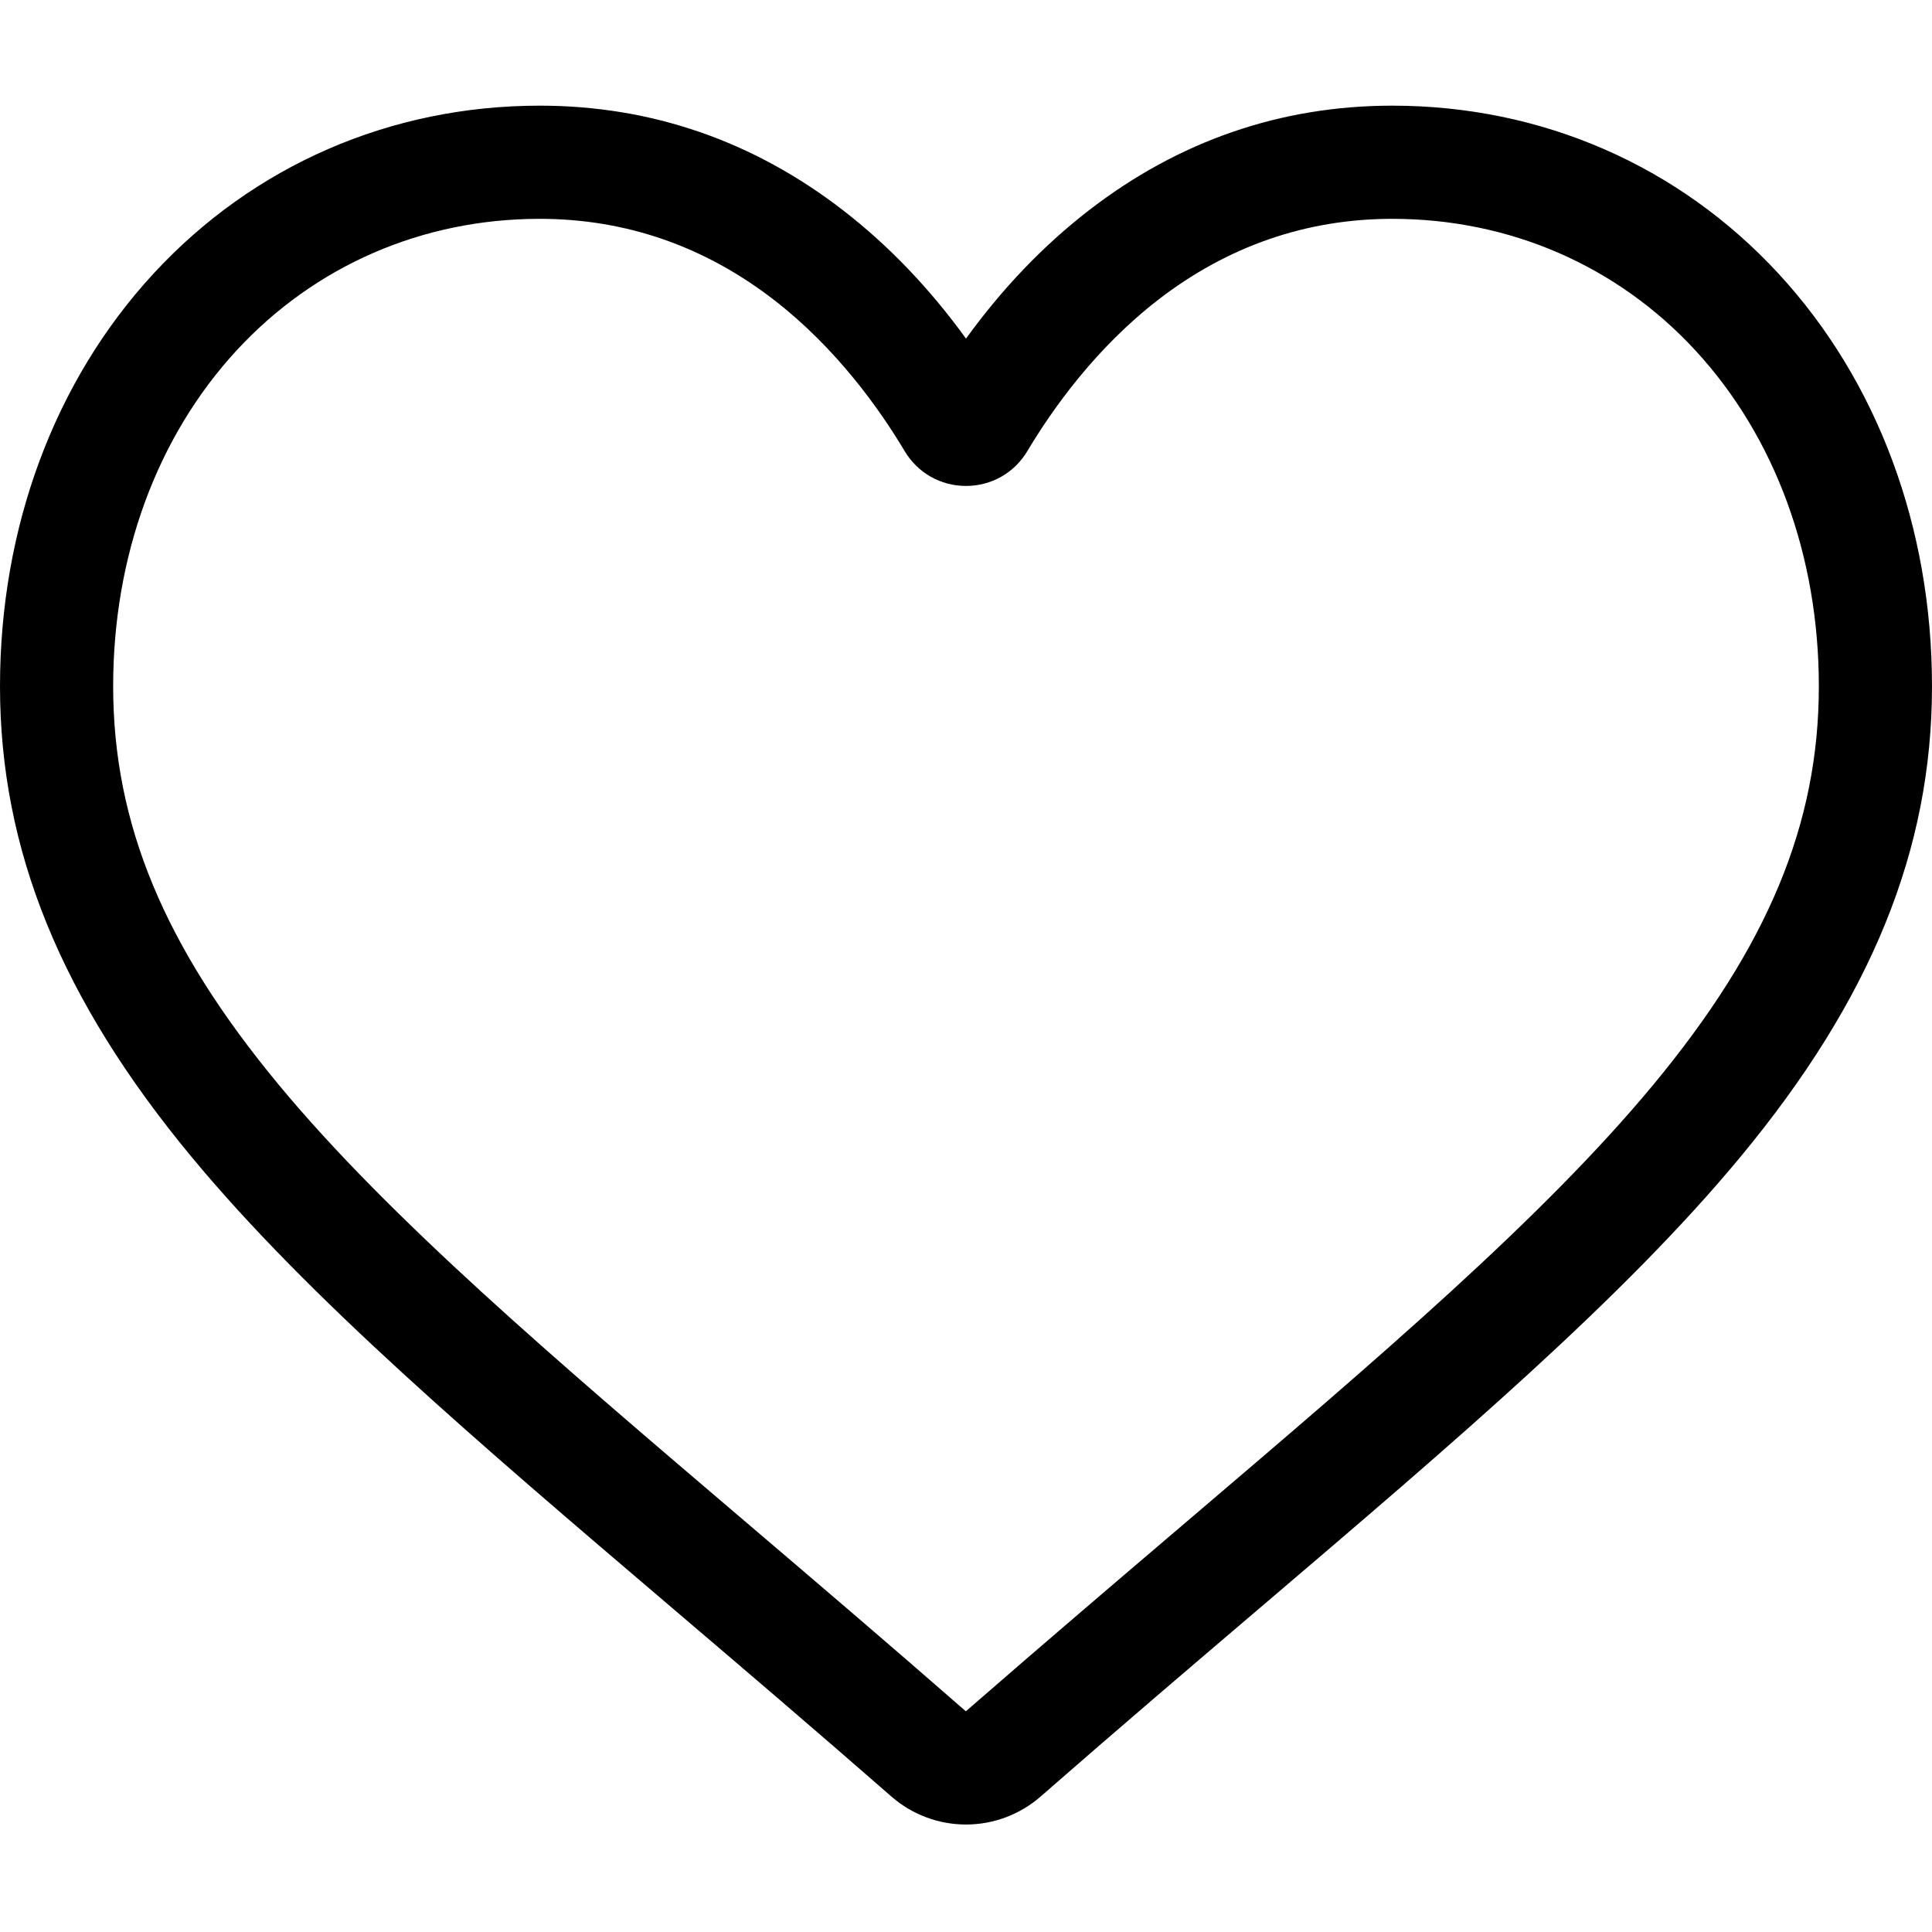
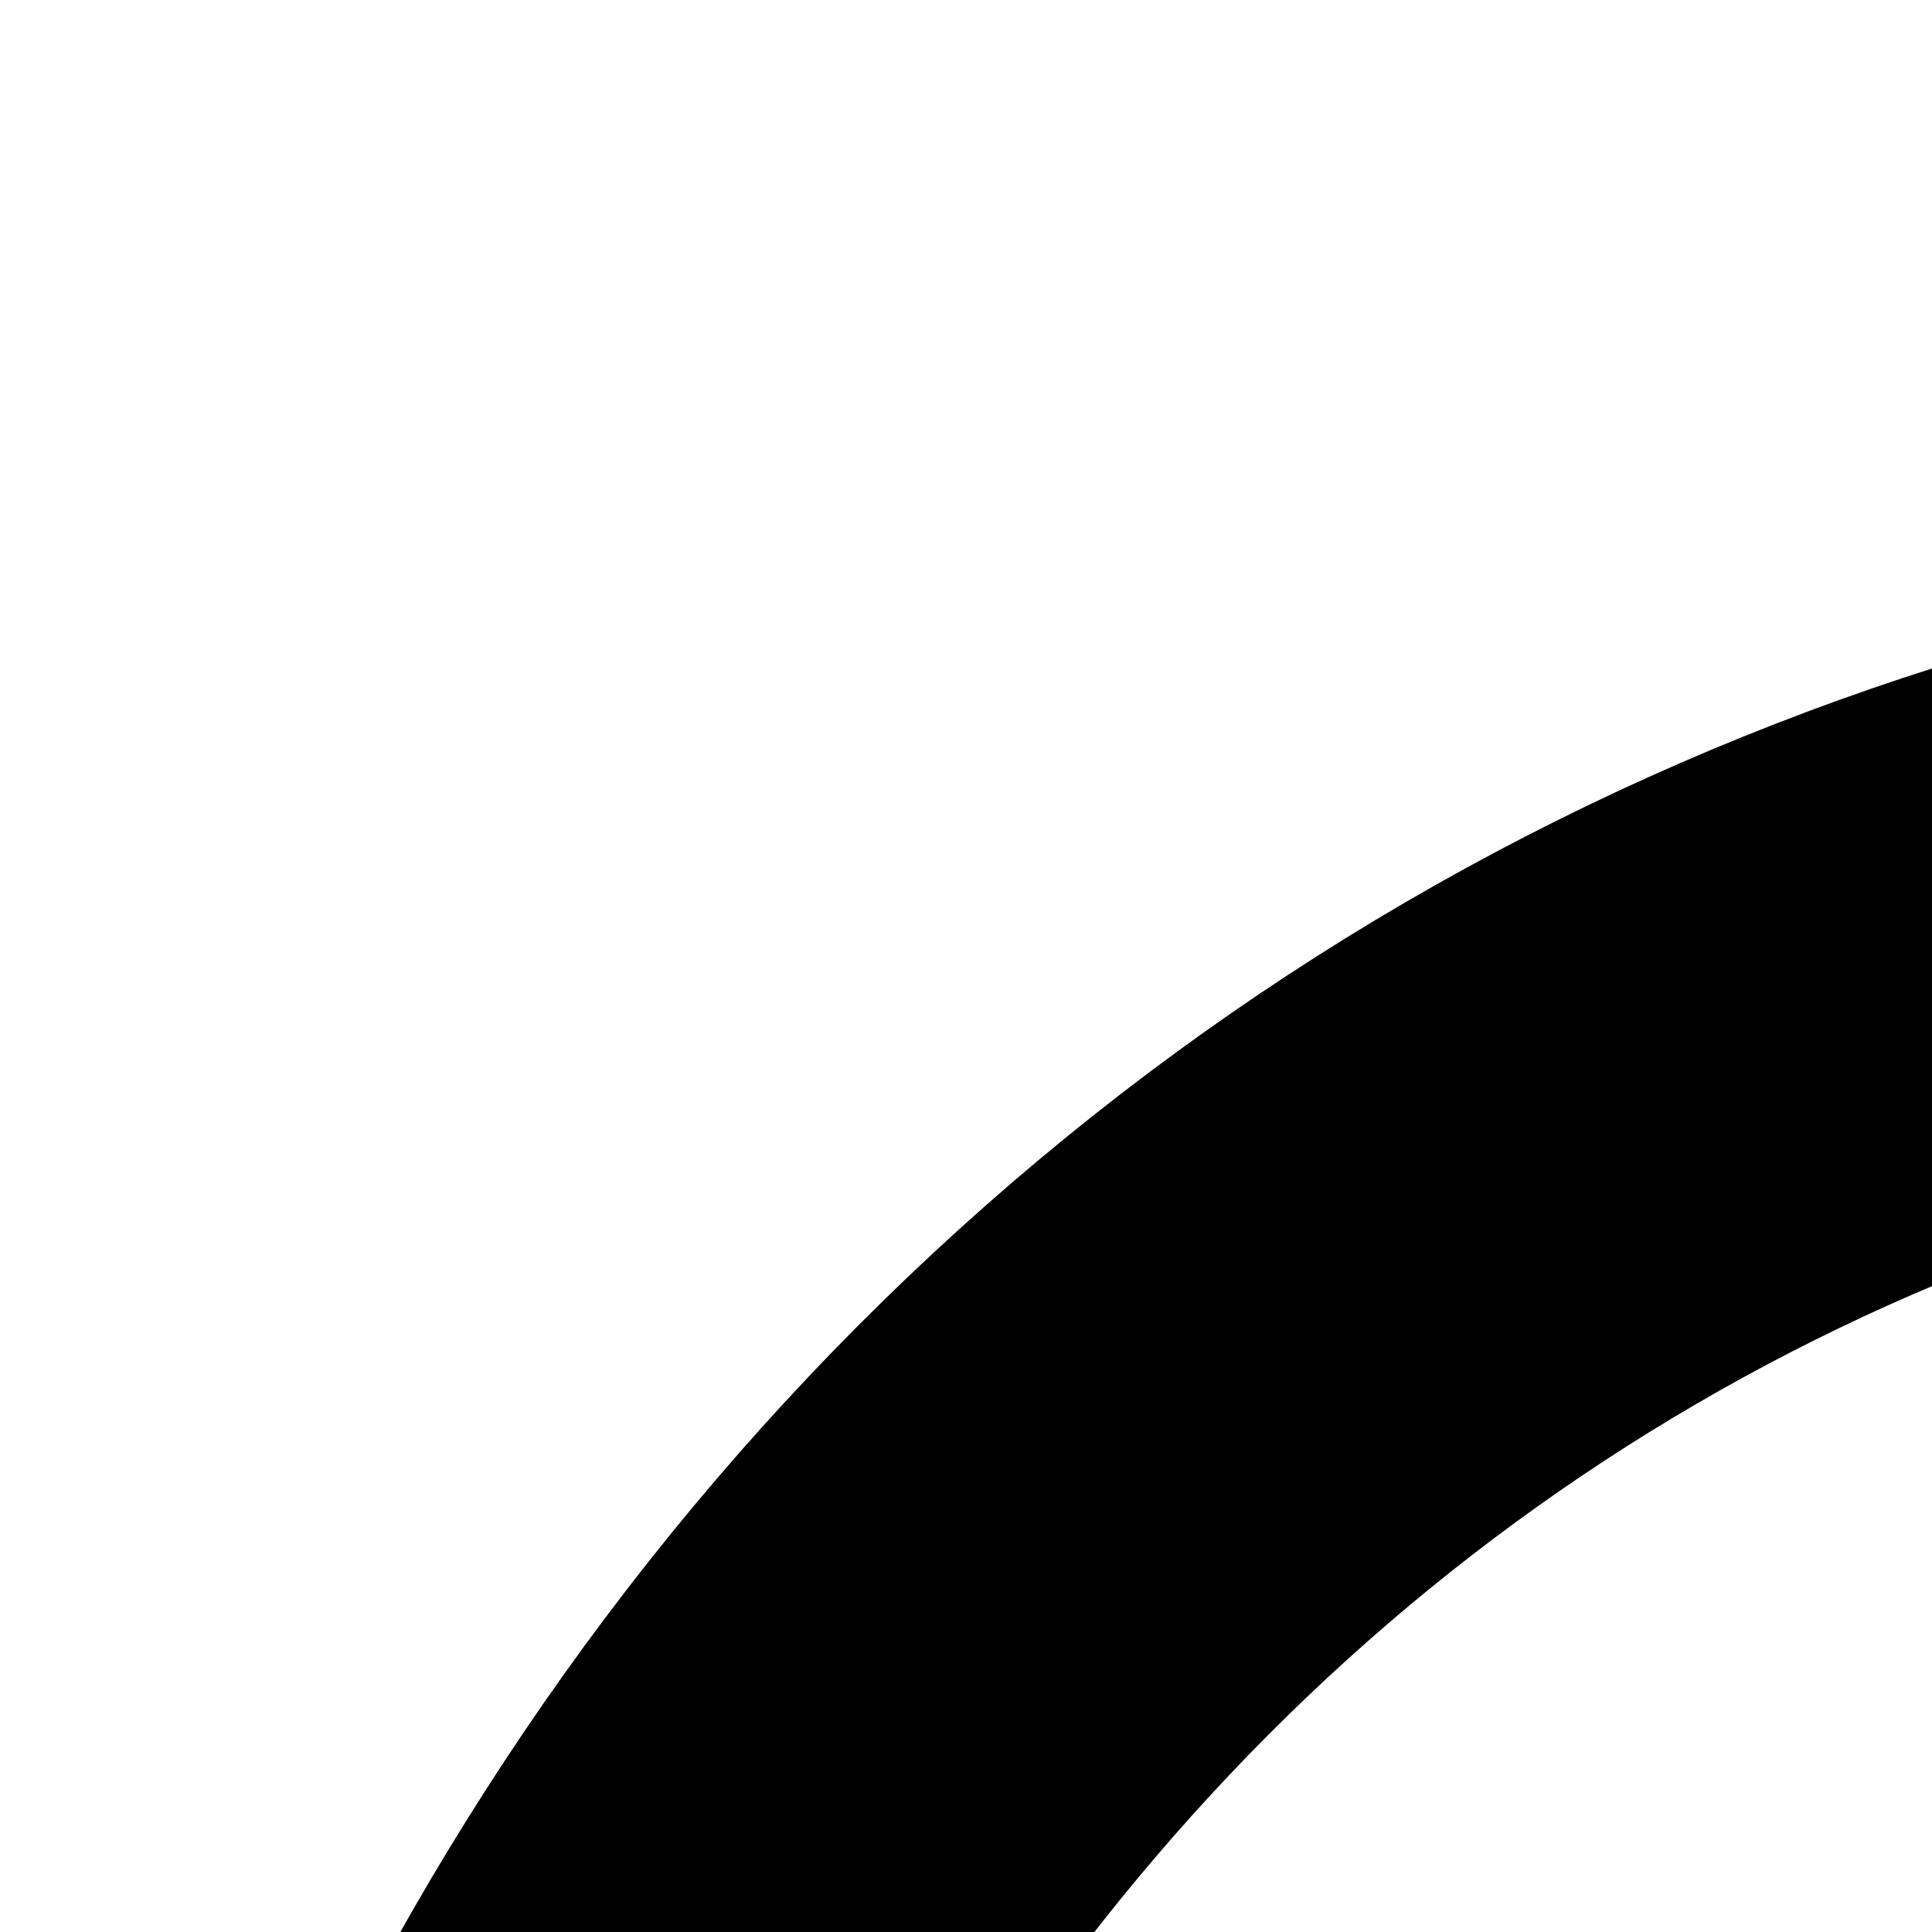
- <svg xmlns="http://www.w3.org/2000/svg" viewBox="0 -28 512.001 512">
+ <svg xmlns="http://www.w3.org/2000/svg" viewBox="0 -28 100 100">
  <path d="m256 455.516c-7.289 0-14.316-2.641-19.793-7.438-20.684-18.086-40.625-35.082-58.219-50.074l-.09-.078c-51.582-43.957-96.125-81.918-127.117-119.312-34.645-41.805-50.781-81.441-50.781-124.742 0-42.07 14.426-80.883 40.617-109.293 26.504-28.746 62.871-44.578 102.414-44.578 29.555 0 56.621 9.344 80.445 27.77 12.023 9.301 22.922 20.684 32.523 33.961 9.605-13.277 20.5-24.66 32.527-33.961 23.824-18.426 50.891-27.77 80.445-27.77 39.539 0 75.91 15.832 102.414 44.578 26.191 28.41 40.613 67.223 40.613 109.293 0 43.301-16.133 82.938-50.777 124.738-30.992 37.398-75.531 75.355-127.105 119.309-17.625 15.016-37.598 32.039-58.328 50.168-5.473 4.789-12.504 7.43-19.789 7.43zm-112.969-425.523c-31.066 0-59.605 12.398-80.367 34.914-21.07 22.855-32.676 54.449-32.676 88.965 0 36.418 13.535 68.988 43.883 105.605 29.332 35.395 72.961 72.574 123.477 115.625l.094.078c17.66 15.051 37.68 32.113 58.516 50.332 20.961-18.254 41.012-35.344 58.707-50.418 50.512-43.051 94.137-80.223 123.469-115.617 30.344-36.617 43.879-69.188 43.879-105.605 0-34.516-11.605-66.109-32.676-88.965-20.758-22.516-49.301-34.914-80.363-34.914-22.758 0-43.652 7.234-62.102 21.5-16.441 12.719-27.895 28.797-34.609 40.047-3.453 5.785-9.531 9.238-16.262 9.238s-12.809-3.453-16.262-9.238c-6.711-11.25-18.164-27.328-34.609-40.047-18.449-14.266-39.344-21.5-62.098-21.5zm0 0" />
</svg>
